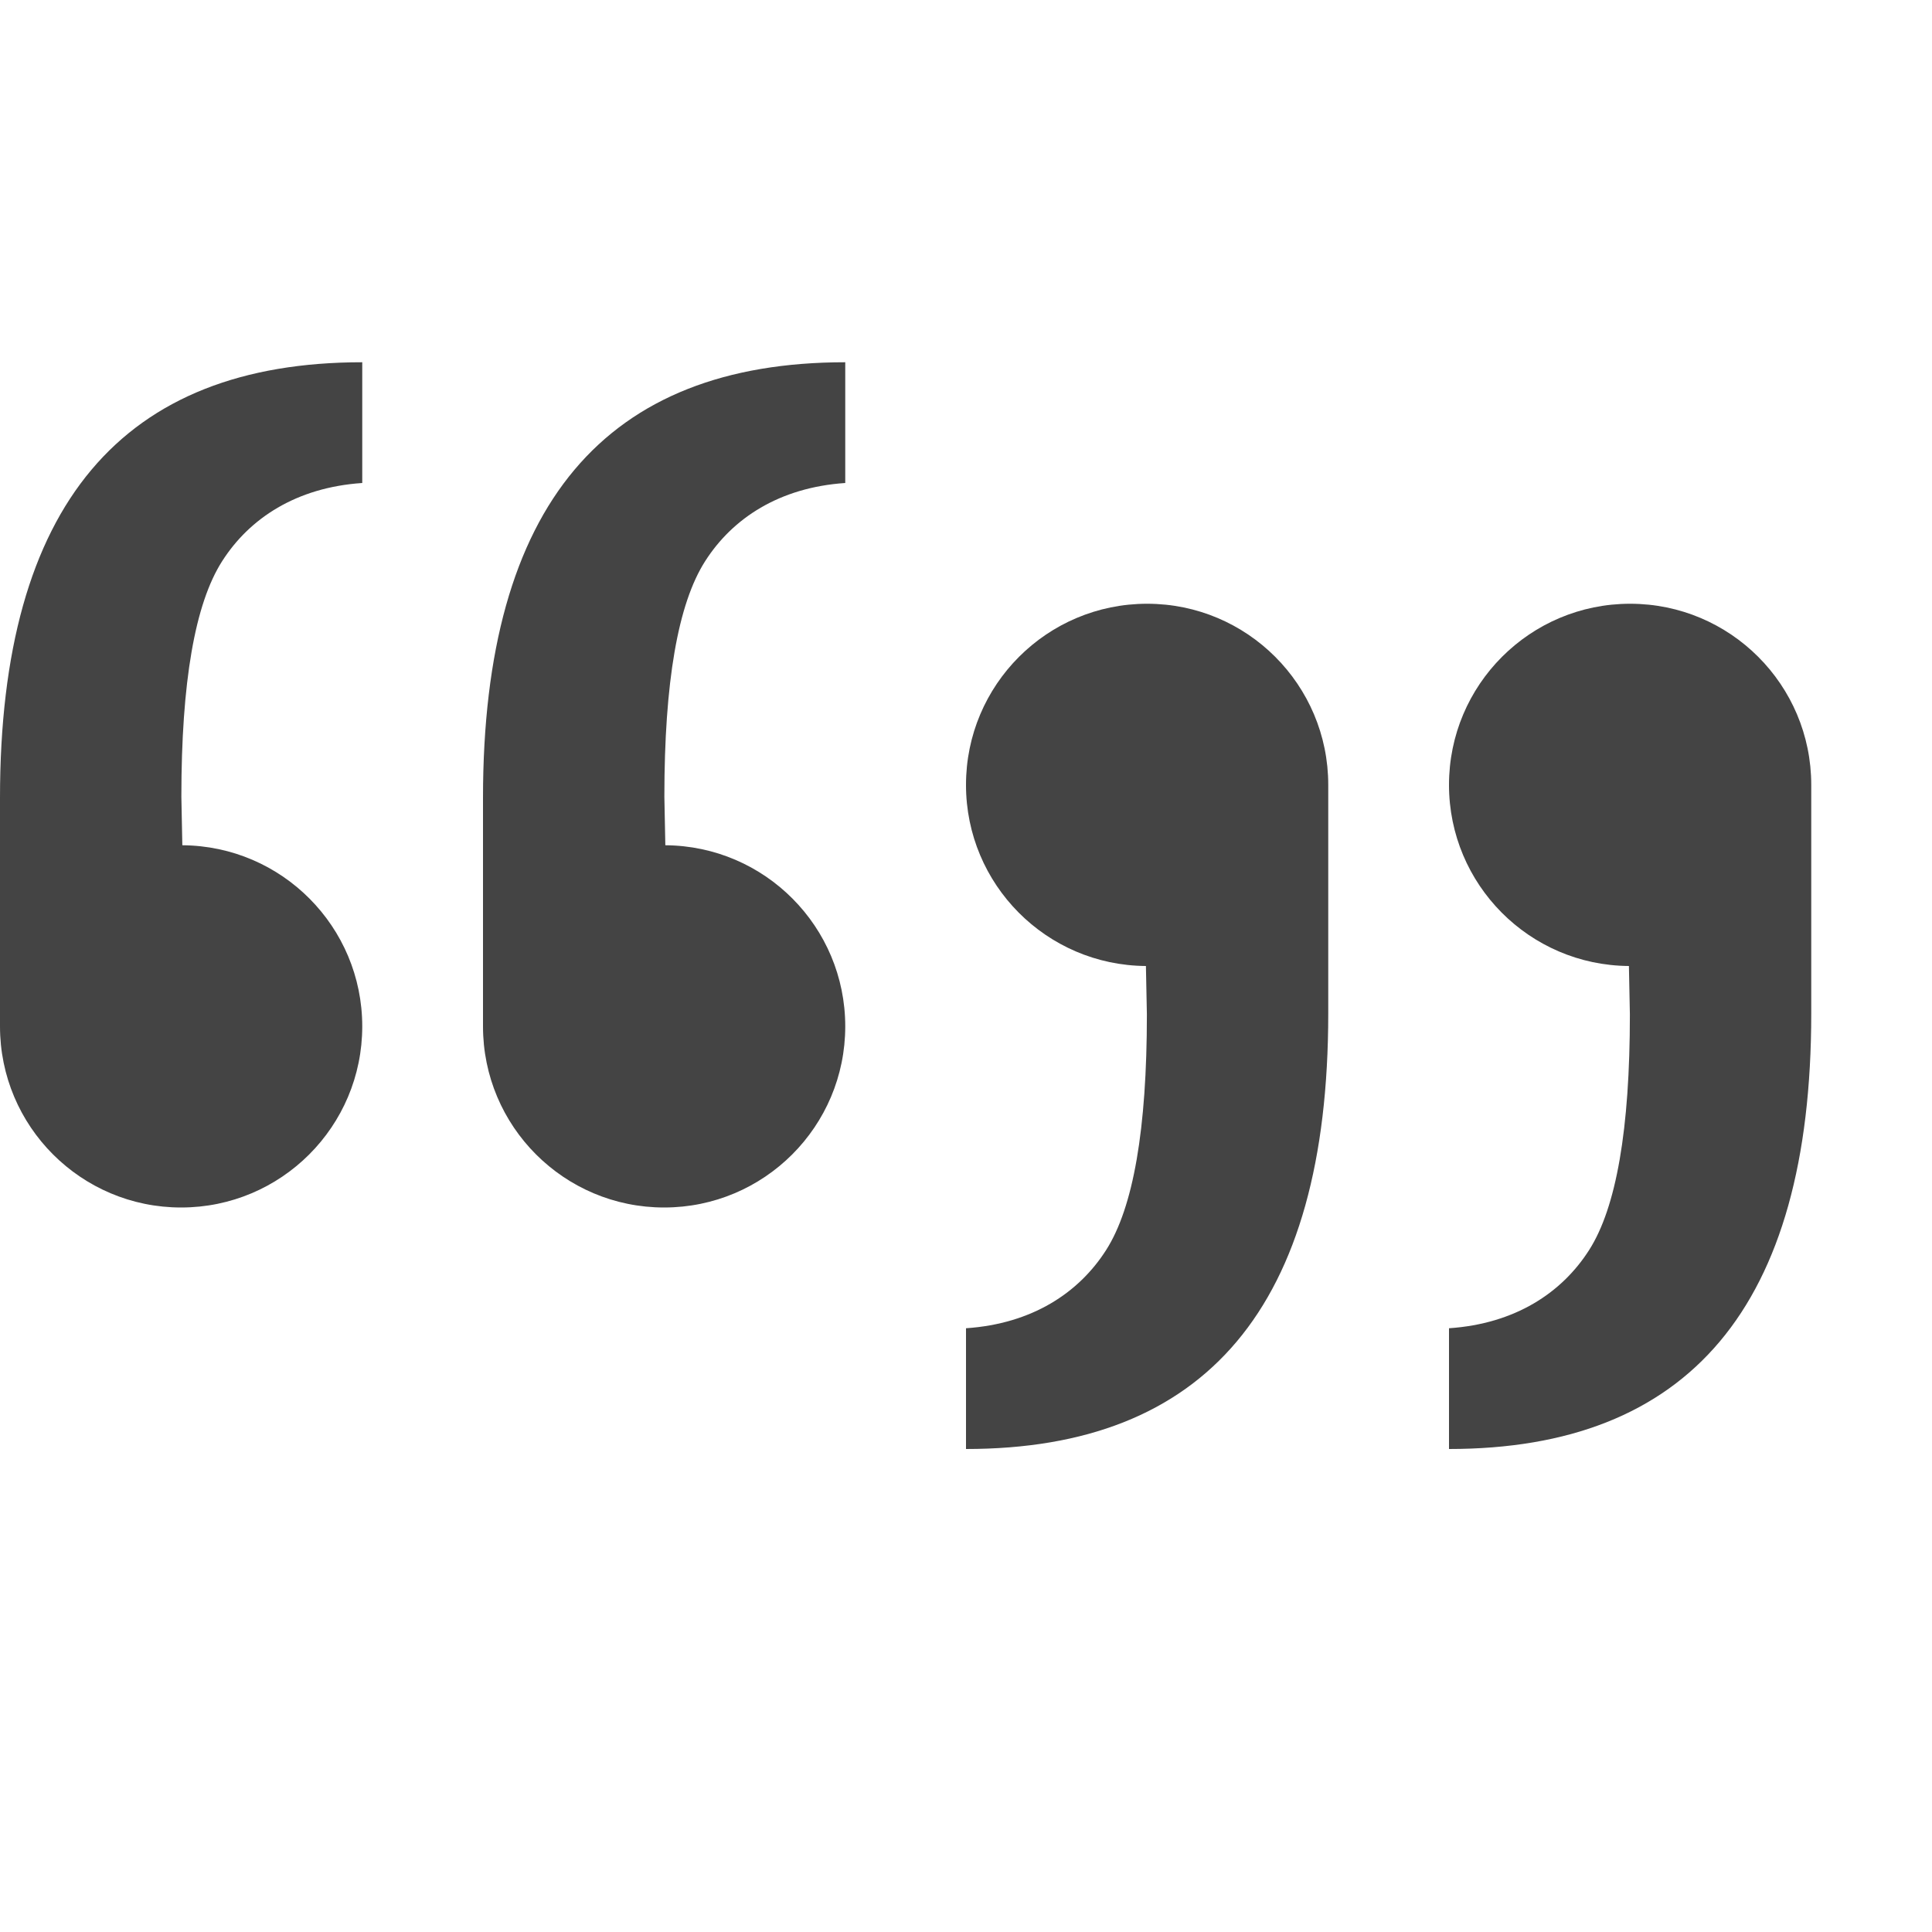
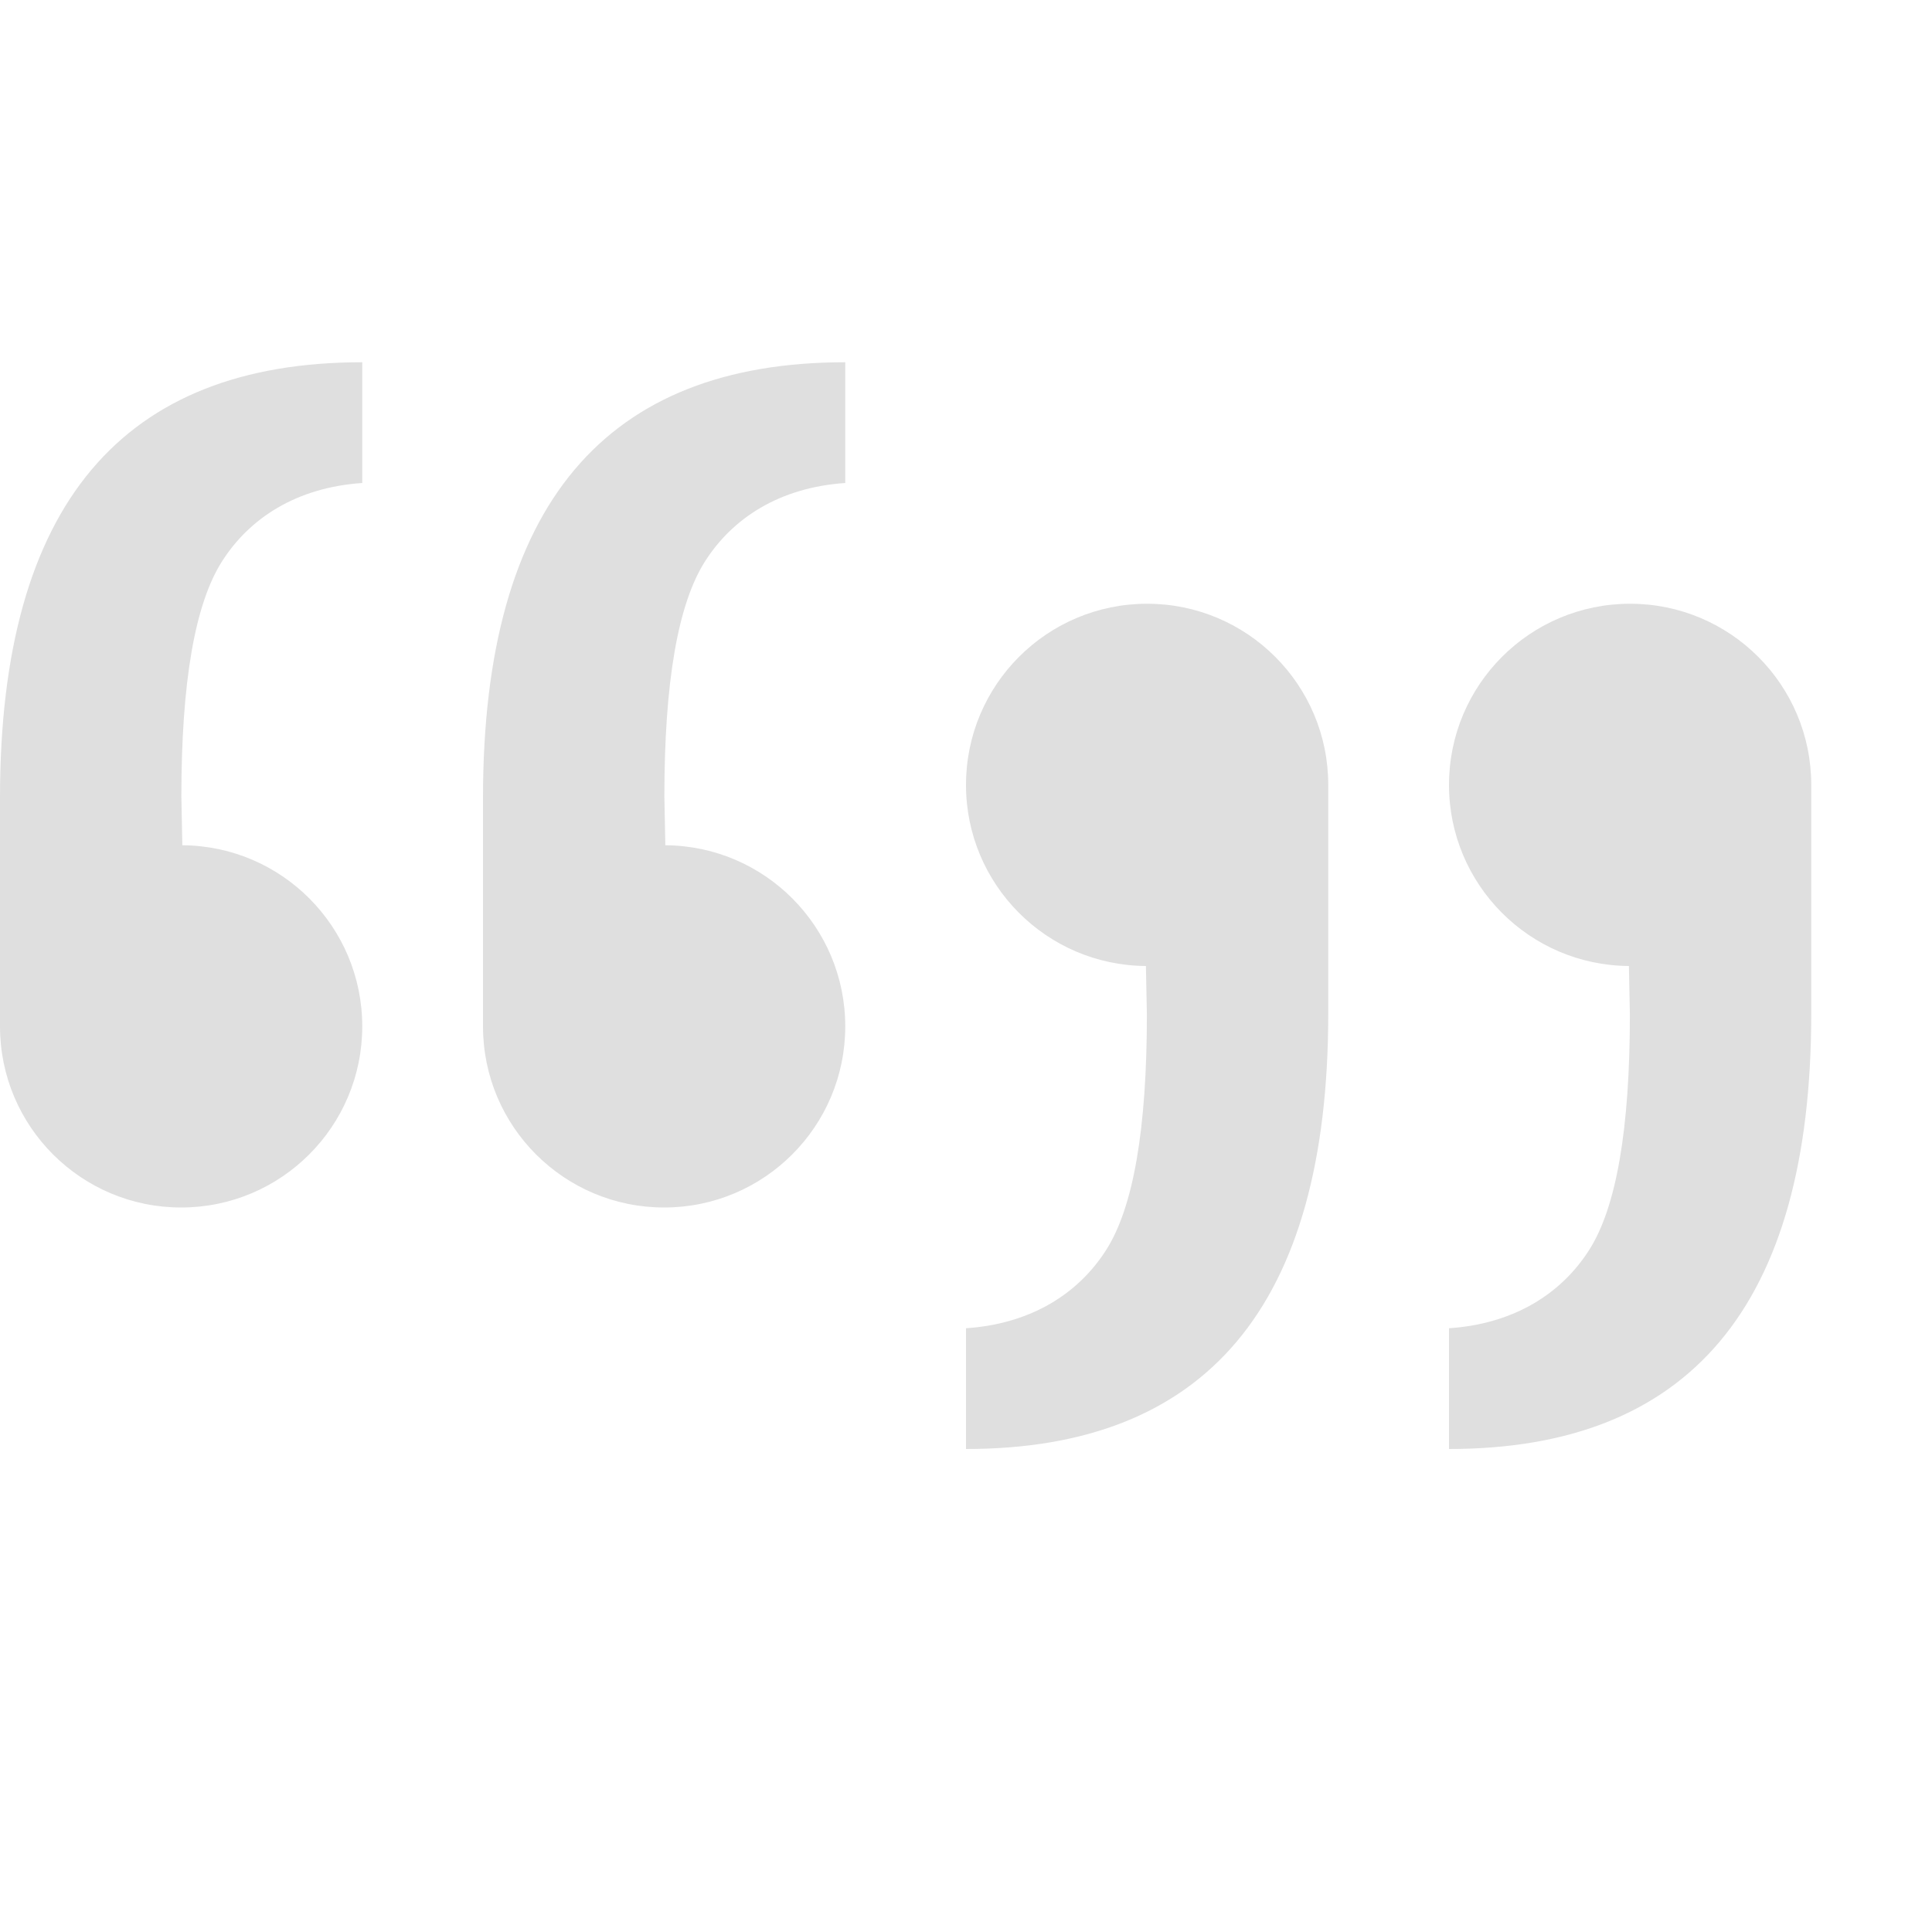
<svg xmlns="http://www.w3.org/2000/svg" width="16" height="16" version="1.1">
-   <path style="fill:#444444" d="M 3,3 C 1.02,3 -9.9999927e-7,4.172 0,6.607 V 8.5 A 1.5,1.5 0 0 0 1.5,10 1.5,1.5 0 0 0 3,8.5 1.5,1.5 0 0 0 1.51,7 l -0.008,-0.402 c 0,-0.948 0.112,-1.598 0.338,-1.951 C 2.066,4.293 2.453,4.037 3,4 Z M 7,3 C 5.02,3 4,4.172 4,6.607 V 8.5 A 1.5,1.5 0 0 0 5.5,10 1.5,1.5 0 0 0 7,8.5 1.5,1.5 0 0 0 5.51,7 l -0.008,-0.402 c 0,-0.948 0.112,-1.598 0.338,-1.951 C 6.066,4.293 6.453,4.037 7,4 Z M 9.5,5 A 1.5,1.5 0 0 0 8,6.5 1.5,1.5 0 0 0 9.49,8 l 0.008,0.402 c 0,0.948 -0.112,1.598 -0.338,1.951 C 8.934,10.707 8.547,10.963 8,11 v 1 c 1.98,0 3,-1.172 3,-3.607 V 6.5 A 1.5,1.5 0 0 0 9.5,5 Z m 4,0 A 1.5,1.5 0 0 0 12,6.5 1.5,1.5 0 0 0 13.49,8 l 0.008,0.402 c 0,0.948 -0.112,1.598 -0.338,1.951 C 12.934,10.707 12.547,10.963 12,11 v 1 c 1.98,0 3,-1.172 3,-3.607 V 6.5 A 1.5,1.5 0 0 0 13.5,5 Z" />
+   <path d="M 3,3 C 1.02,3 -9.9999927e-7,4.172 0,6.607 V 8.5 A 1.5,1.5 0 0 0 1.5,10 1.5,1.5 0 0 0 3,8.5 1.5,1.5 0 0 0 1.51,7 l -0.008,-0.402 c 0,-0.948 0.112,-1.598 0.338,-1.951 C 2.066,4.293 2.453,4.037 3,4 Z M 7,3 C 5.02,3 4,4.172 4,6.607 V 8.5 A 1.5,1.5 0 0 0 5.5,10 1.5,1.5 0 0 0 7,8.5 1.5,1.5 0 0 0 5.51,7 l -0.008,-0.402 c 0,-0.948 0.112,-1.598 0.338,-1.951 C 6.066,4.293 6.453,4.037 7,4 Z M 9.5,5 A 1.5,1.5 0 0 0 8,6.5 1.5,1.5 0 0 0 9.49,8 l 0.008,0.402 c 0,0.948 -0.112,1.598 -0.338,1.951 C 8.934,10.707 8.547,10.963 8,11 v 1 c 1.98,0 3,-1.172 3,-3.607 V 6.5 A 1.5,1.5 0 0 0 9.5,5 Z m 4,0 A 1.5,1.5 0 0 0 12,6.5 1.5,1.5 0 0 0 13.49,8 l 0.008,0.402 c 0,0.948 -0.112,1.598 -0.338,1.951 C 12.934,10.707 12.547,10.963 12,11 v 1 c 1.98,0 3,-1.172 3,-3.607 V 6.5 A 1.5,1.5 0 0 0 13.5,5 Z" style="fill:#dfdfdf" />
</svg>
